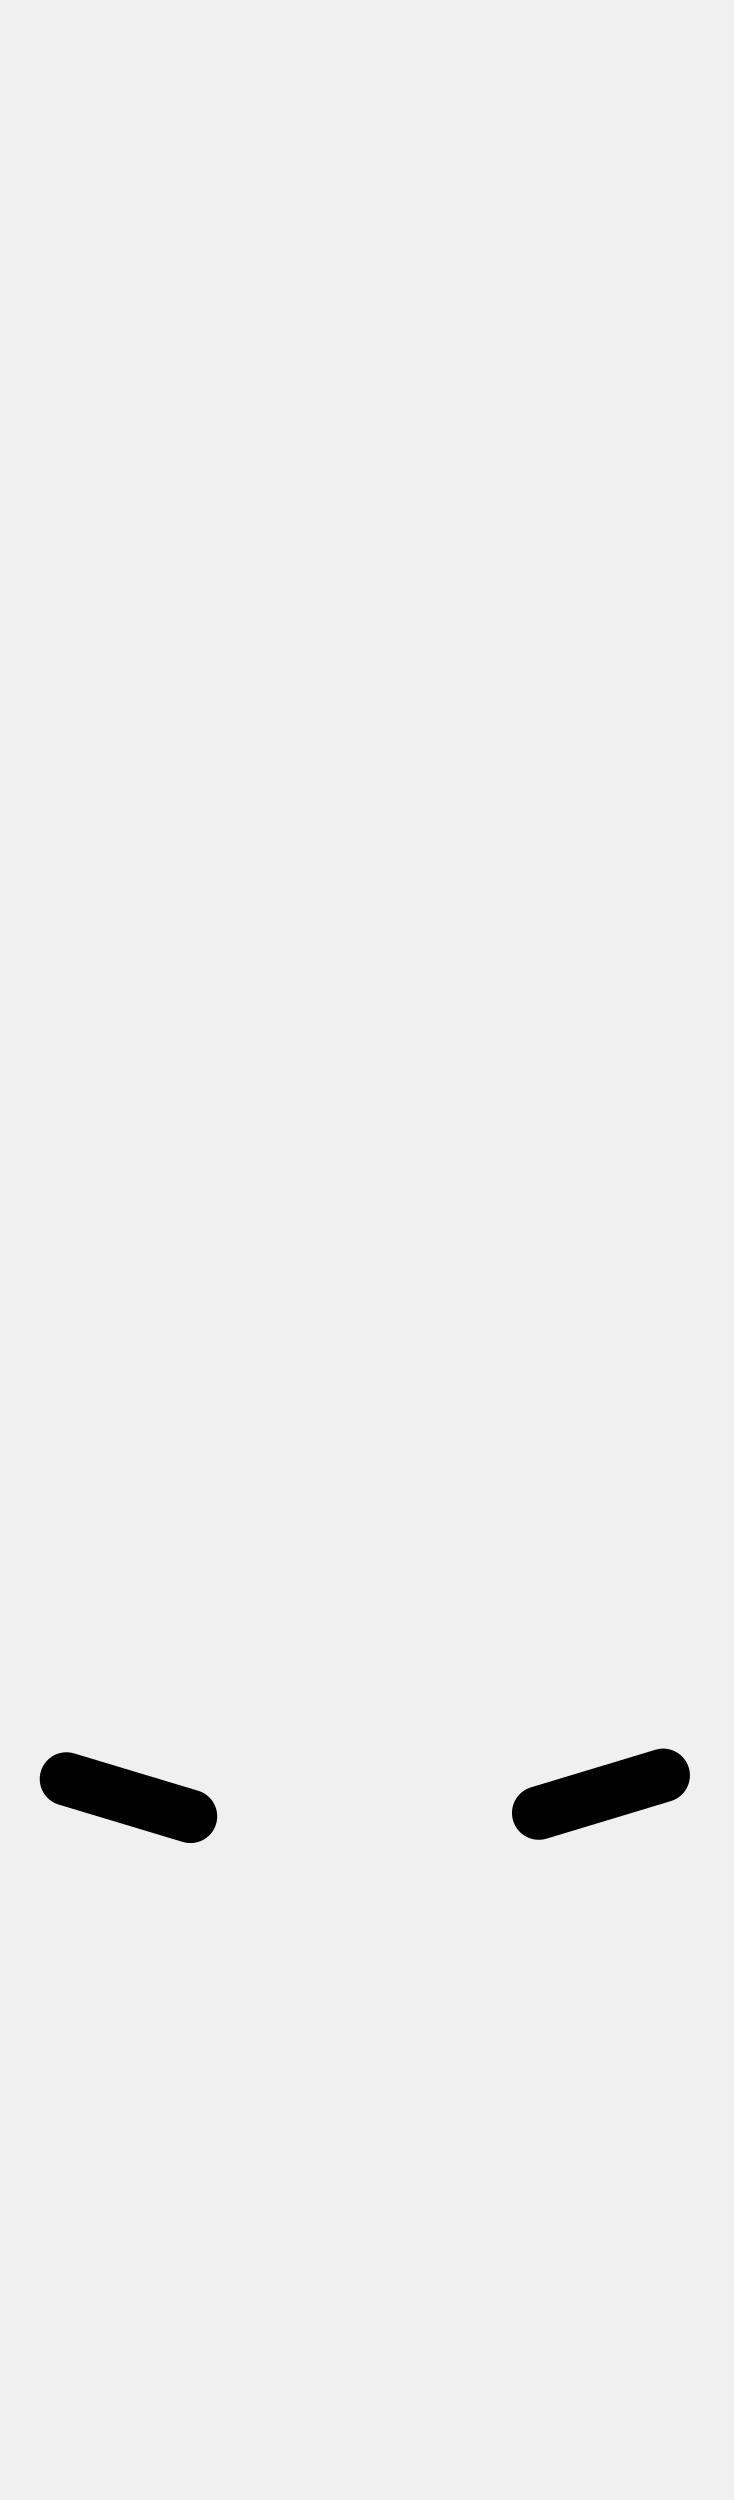
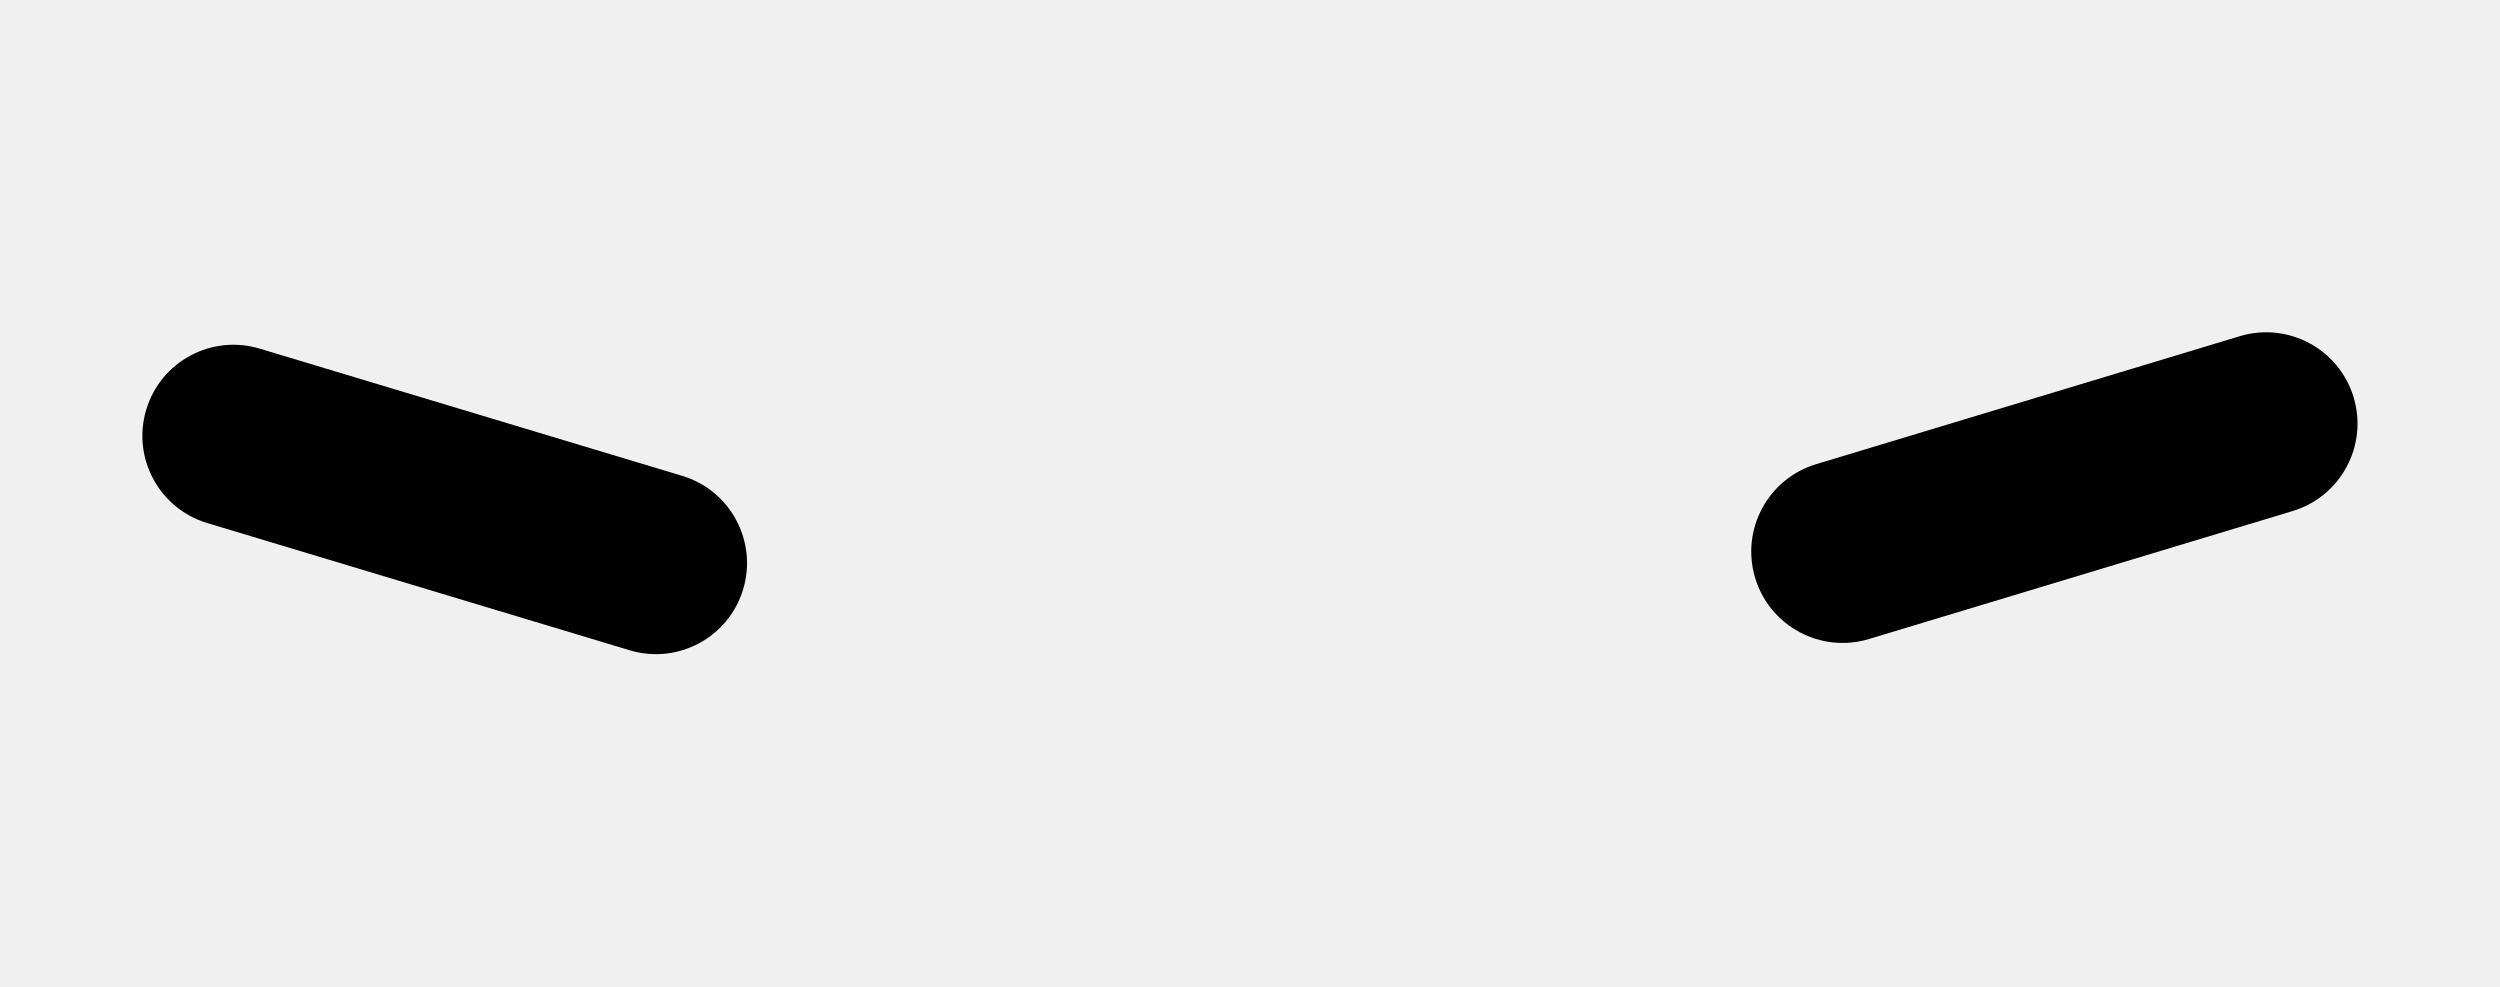
- <svg xmlns="http://www.w3.org/2000/svg" viewBox="0 0 76.04 259.05">
+ <svg xmlns="http://www.w3.org/2000/svg" viewBox="0 0 76.04 30">
  <defs>
    <style>
      .cls-1{fill:#fff;}
      .cls-2{fill:none;stroke:#000;stroke-miterlimit:10;stroke-width:1.17px;}
    </style>
  </defs>
-   <g id="Layer_2" data-name="Layer 2">
-     <g id="Layer_1-2" data-name="Layer 1">
-       <rect x="3.83" y="183.5" width="18.96" height="5.54" rx="2.77" transform="translate(54.28 4.08) rotate(16.76)" />
-       <rect x="53.26" y="183.5" width="18.96" height="5.54" rx="2.77" transform="matrix(-0.96, 0.29, -0.29, -0.96, 176.52, 346.54)" />
+   <g transform="translate(-0, 0)">
+     <g transform="translate(0.2148, -171.0843)">
+       <g id="Layer_2" data-name="Layer 2">
+         <g id="Layer_1-2" data-name="Layer 1">
+           <rect x="3.83" y="183.5" width="18.96" height="5.54" rx="2.77" transform="translate(54.28 4.08) rotate(16.76)" />
+           <rect x="53.26" y="183.5" width="18.96" height="5.54" rx="2.77" transform="matrix(-0.96, 0.29, -0.29, -0.96, 176.52, 346.54)" />
+         </g>
+       </g>
    </g>
  </g>
</svg>
